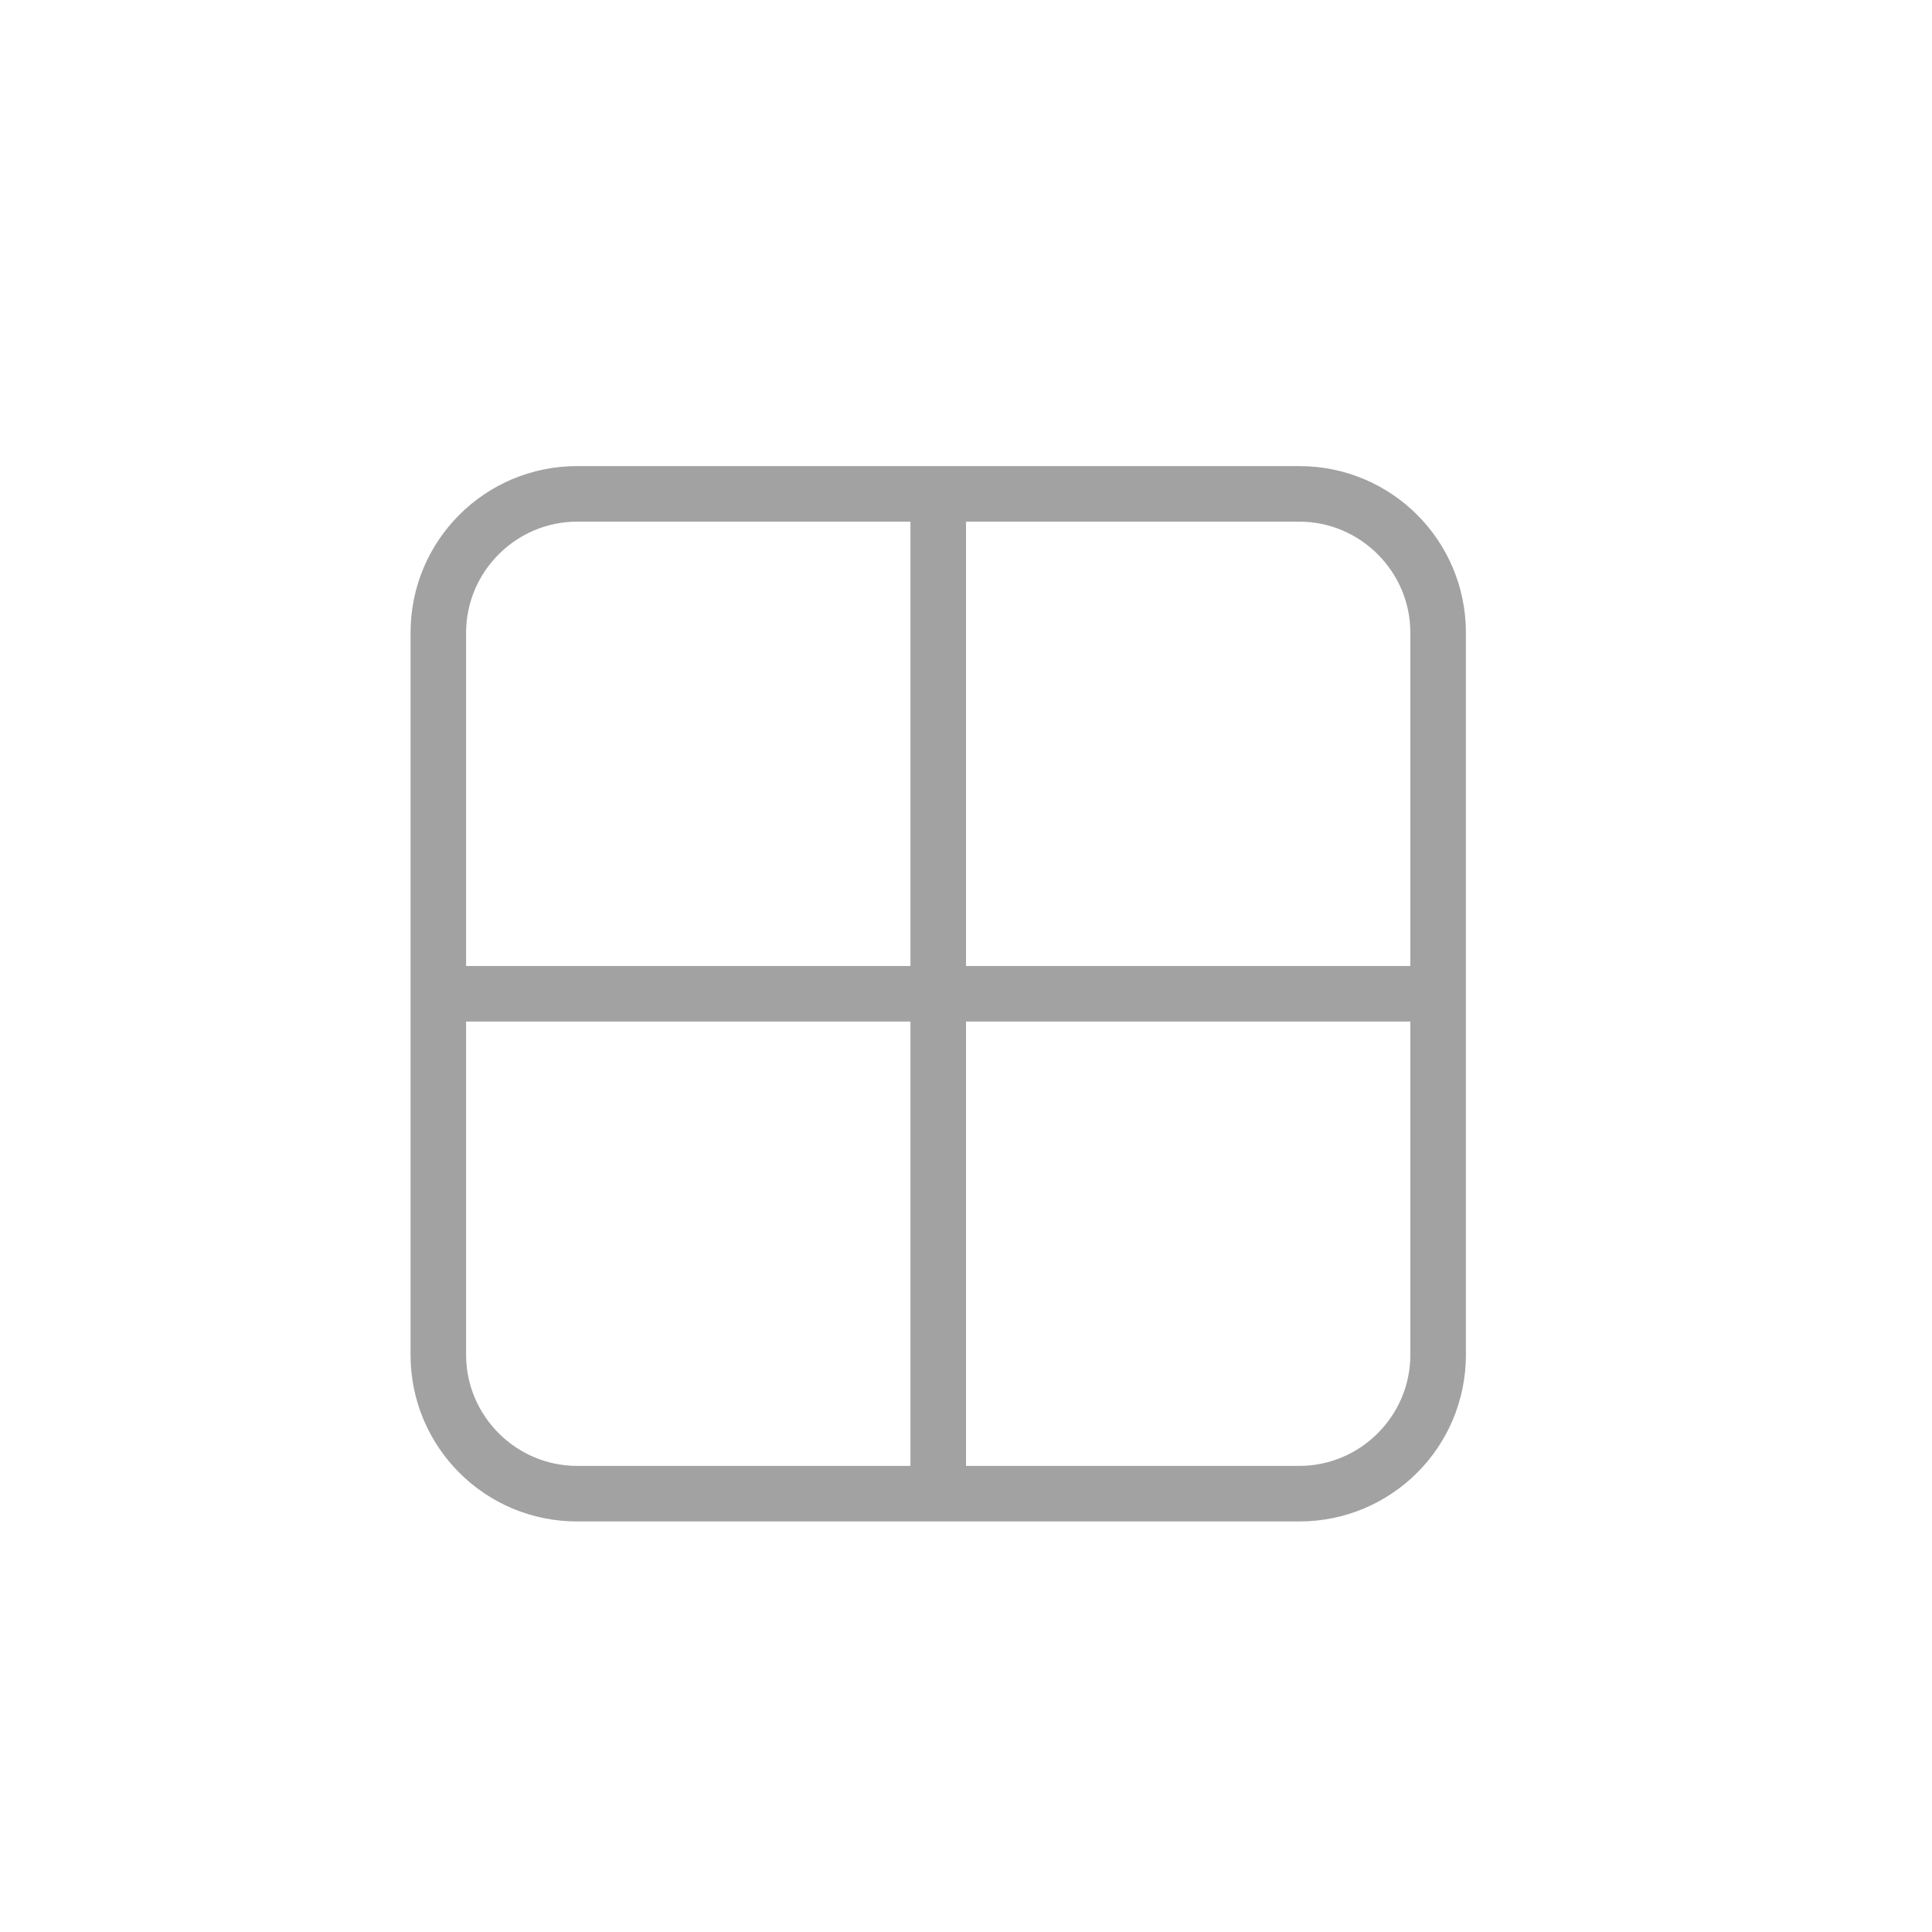
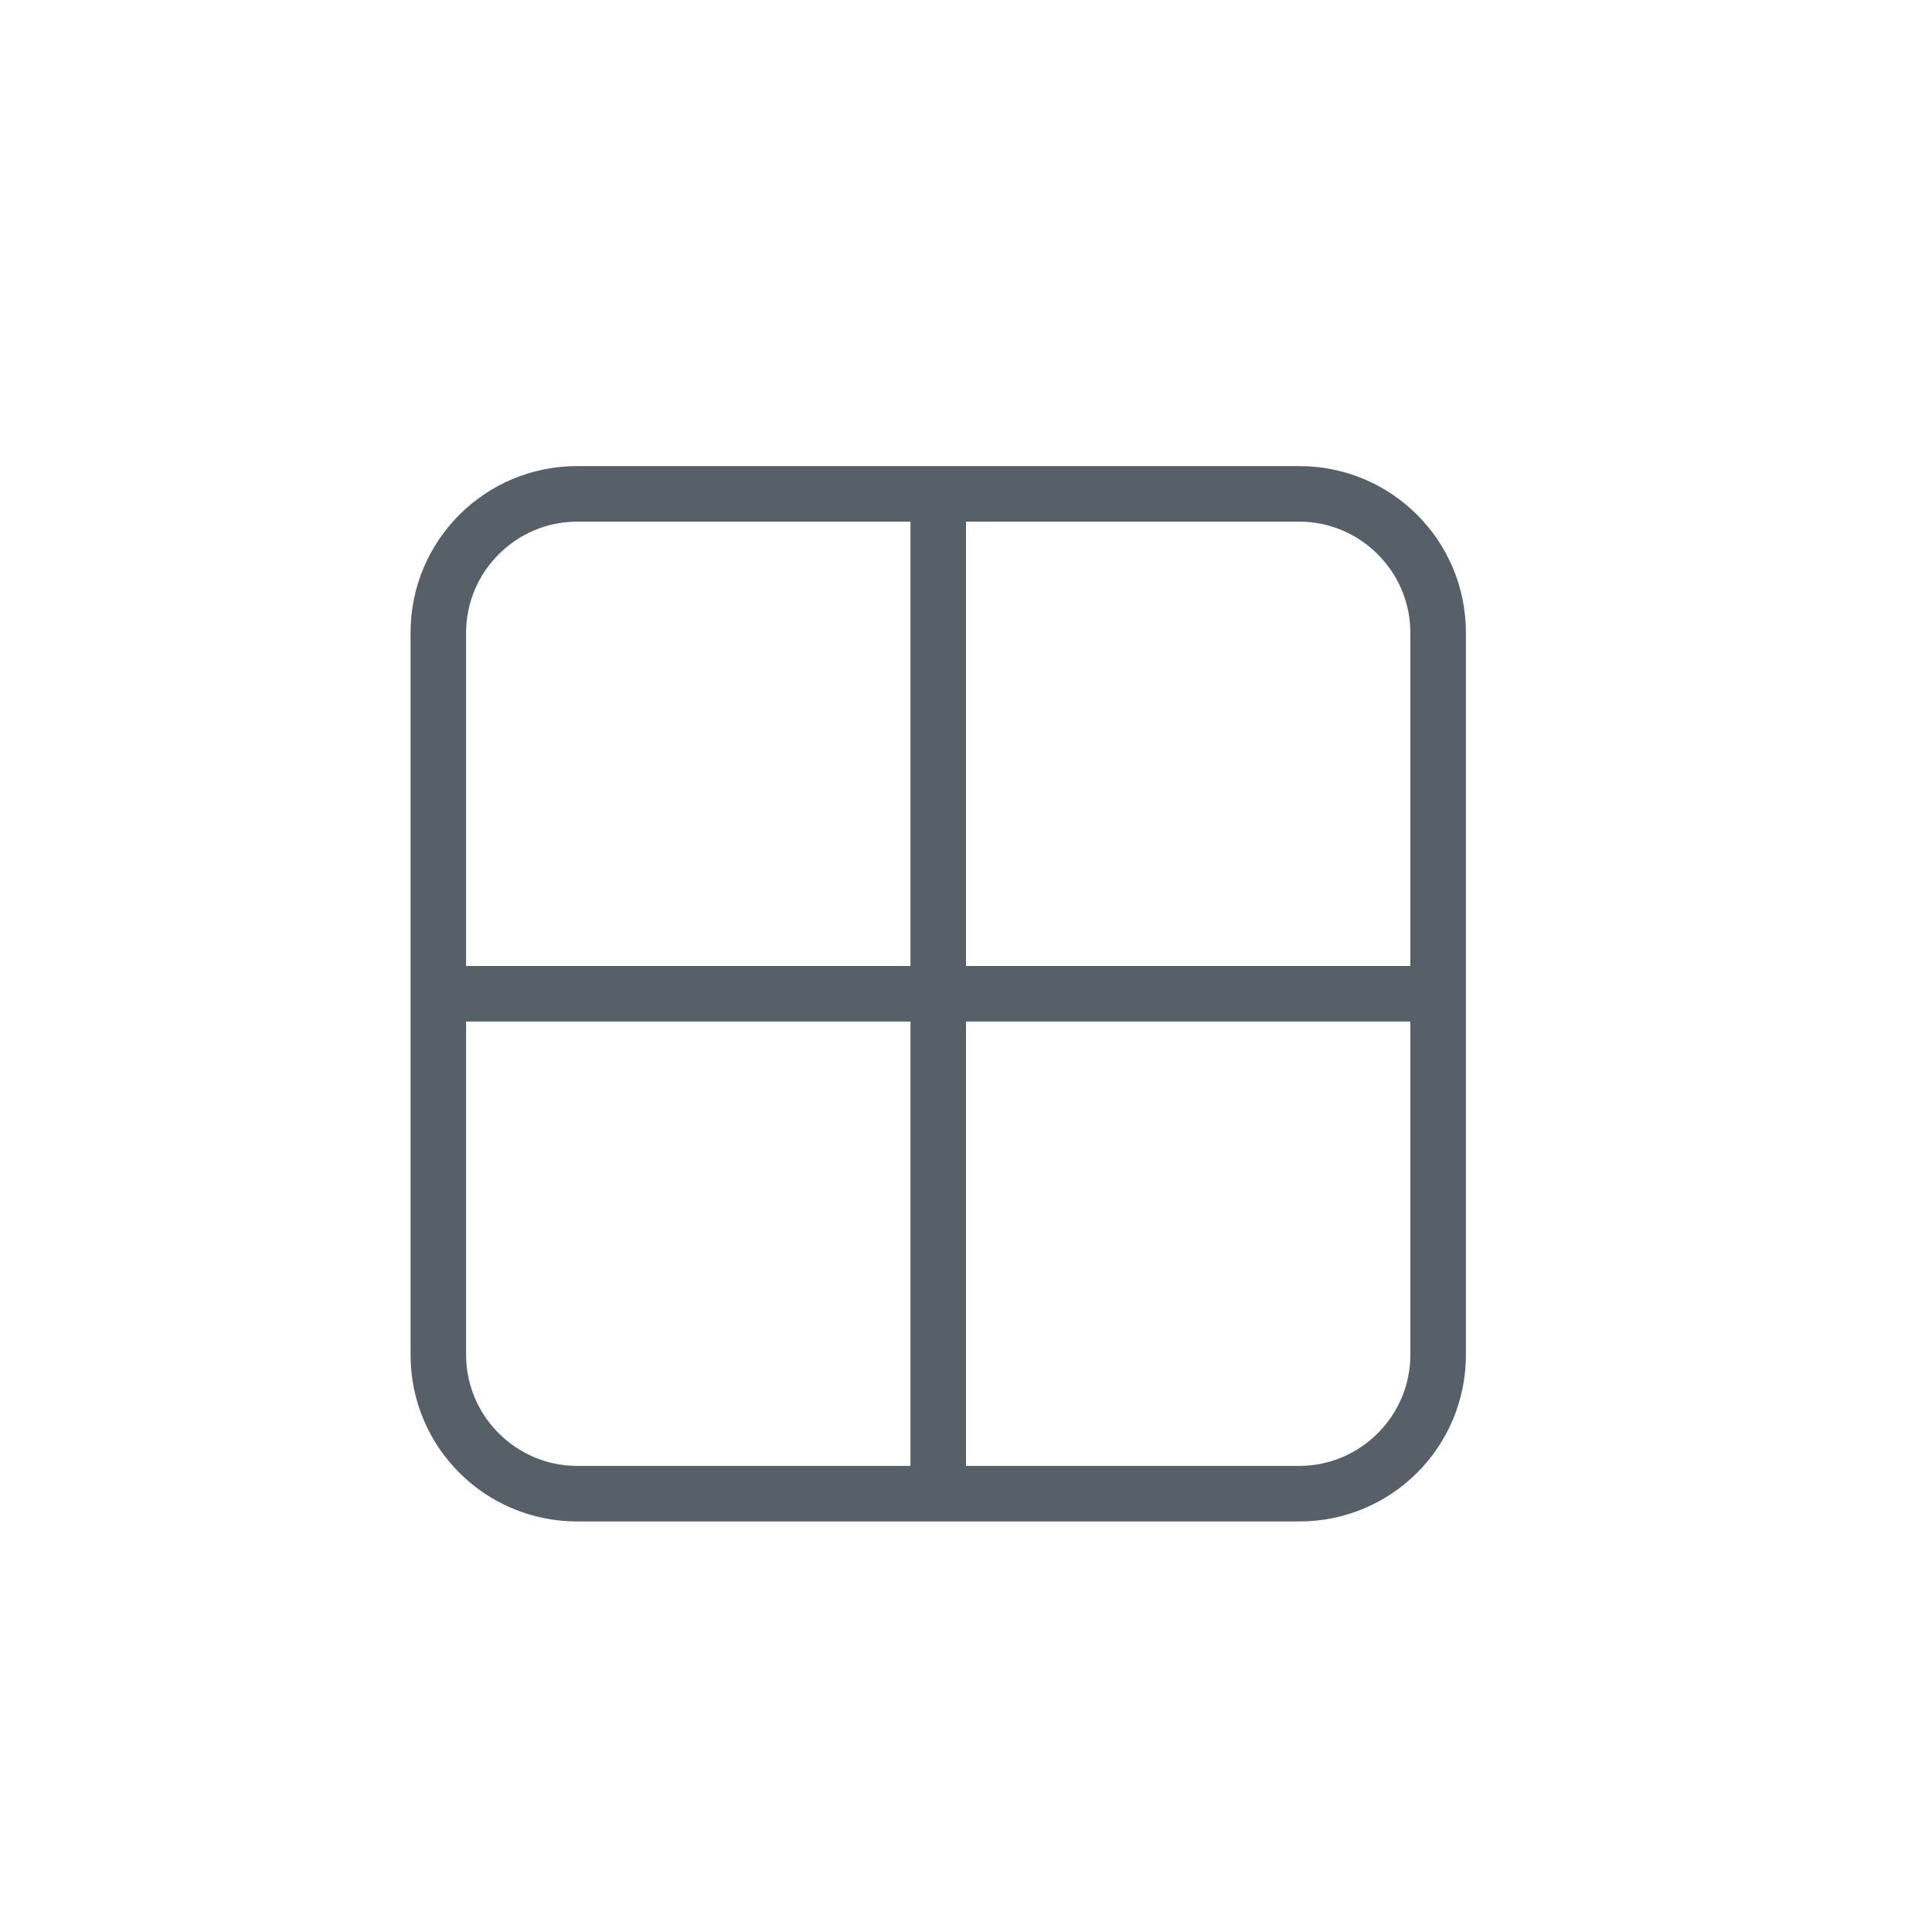
<svg xmlns="http://www.w3.org/2000/svg" width="1200" height="1200" viewBox="0 0 1200 1200">
  <g>
-     <g transform="translate(600 600) scale(0.69 0.69) rotate(0) translate(-600 -600)" style="fill:#A2A2A2;">
-       <svg fill="#A2A2A2" version="1.1" viewBox="0 0 24 24" x="0px" y="0px">
+     <g transform="translate(600 600) scale(0.69 0.69) rotate(0) translate(-600 -600)" style="fill:#576069;">
+       <svg fill="#576069" version="1.1" viewBox="0 0 24 24" x="0px" y="0px">
        <path d="M12,4V12H20V6C20,4.9 19.1,4 18,4H12M20,13H12V21H18C19.1,21 20,20.1 20,19V13M11,21V13H3V19C3,20.1 3.9,21 5,21H11M3,12H11V4H5C3.9,4 3,4.9 3,6V12M5,3H18C19.66,3 21,4.34 21,6V19C21,20.66 19.66,22 18,22H5C3.34,22 2,20.66 2,19V6C2,4.34 3.34,3 5,3Z" />
      </svg>
    </g>
  </g>
</svg>
